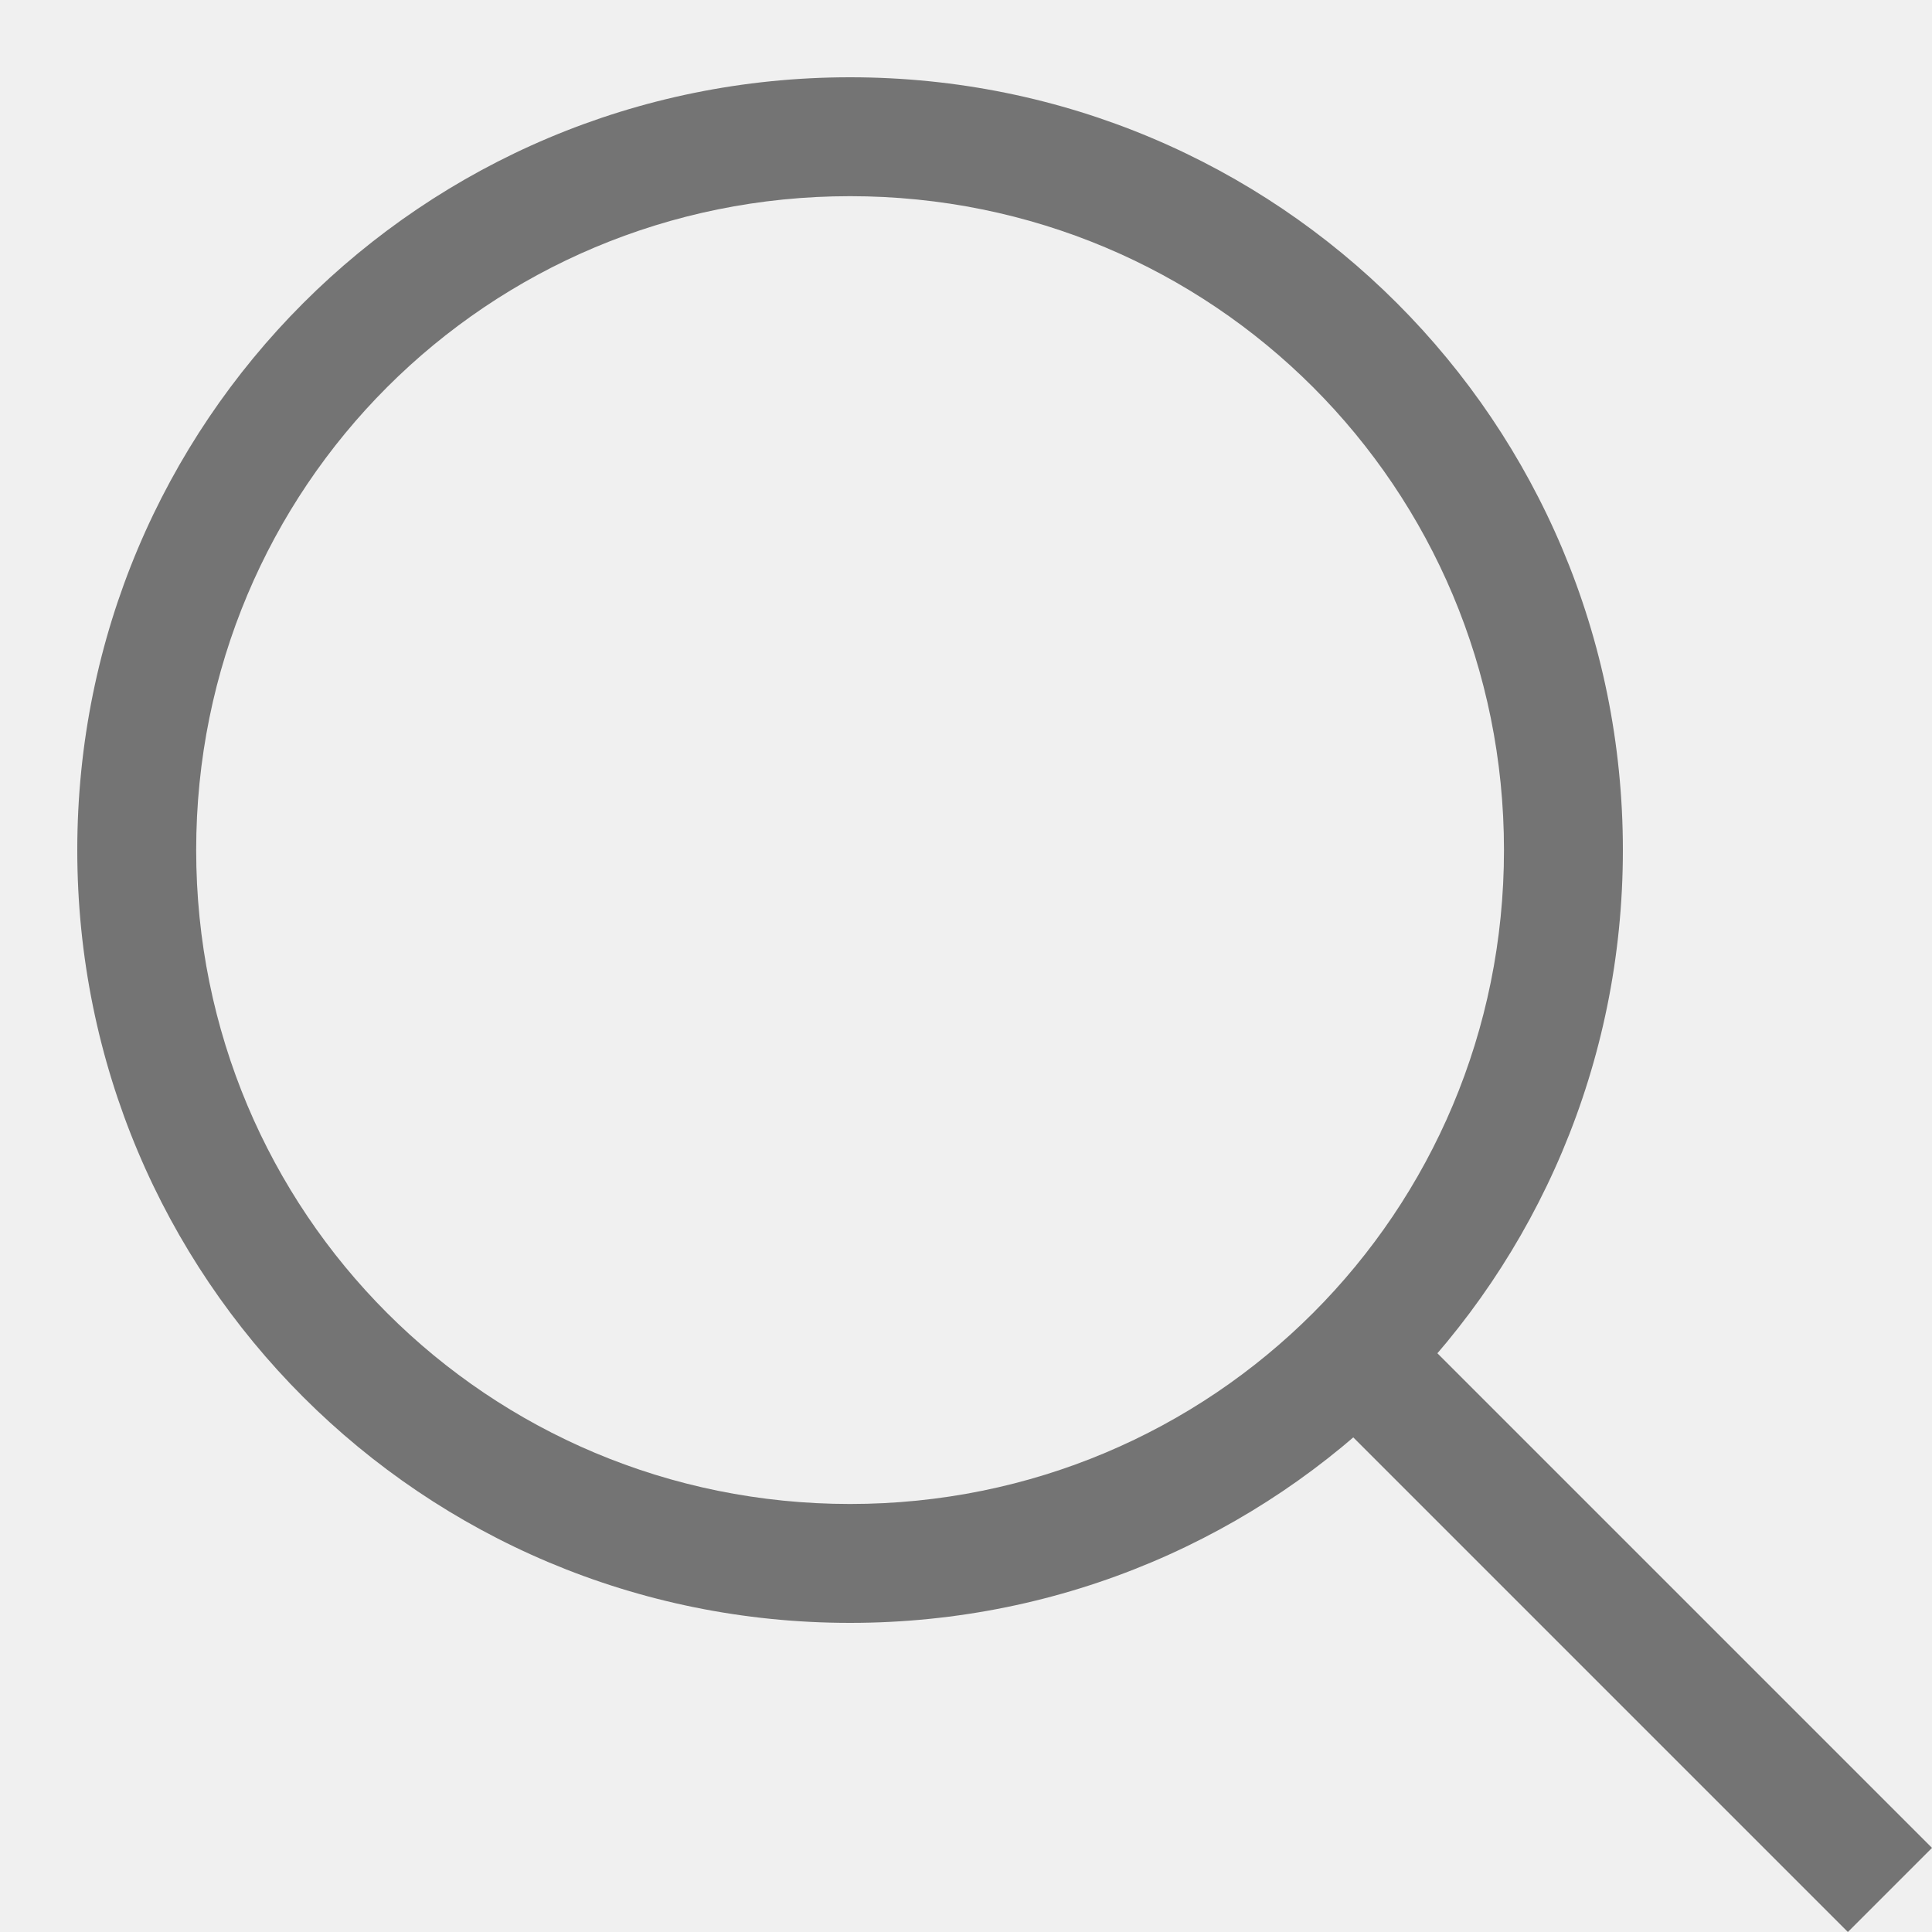
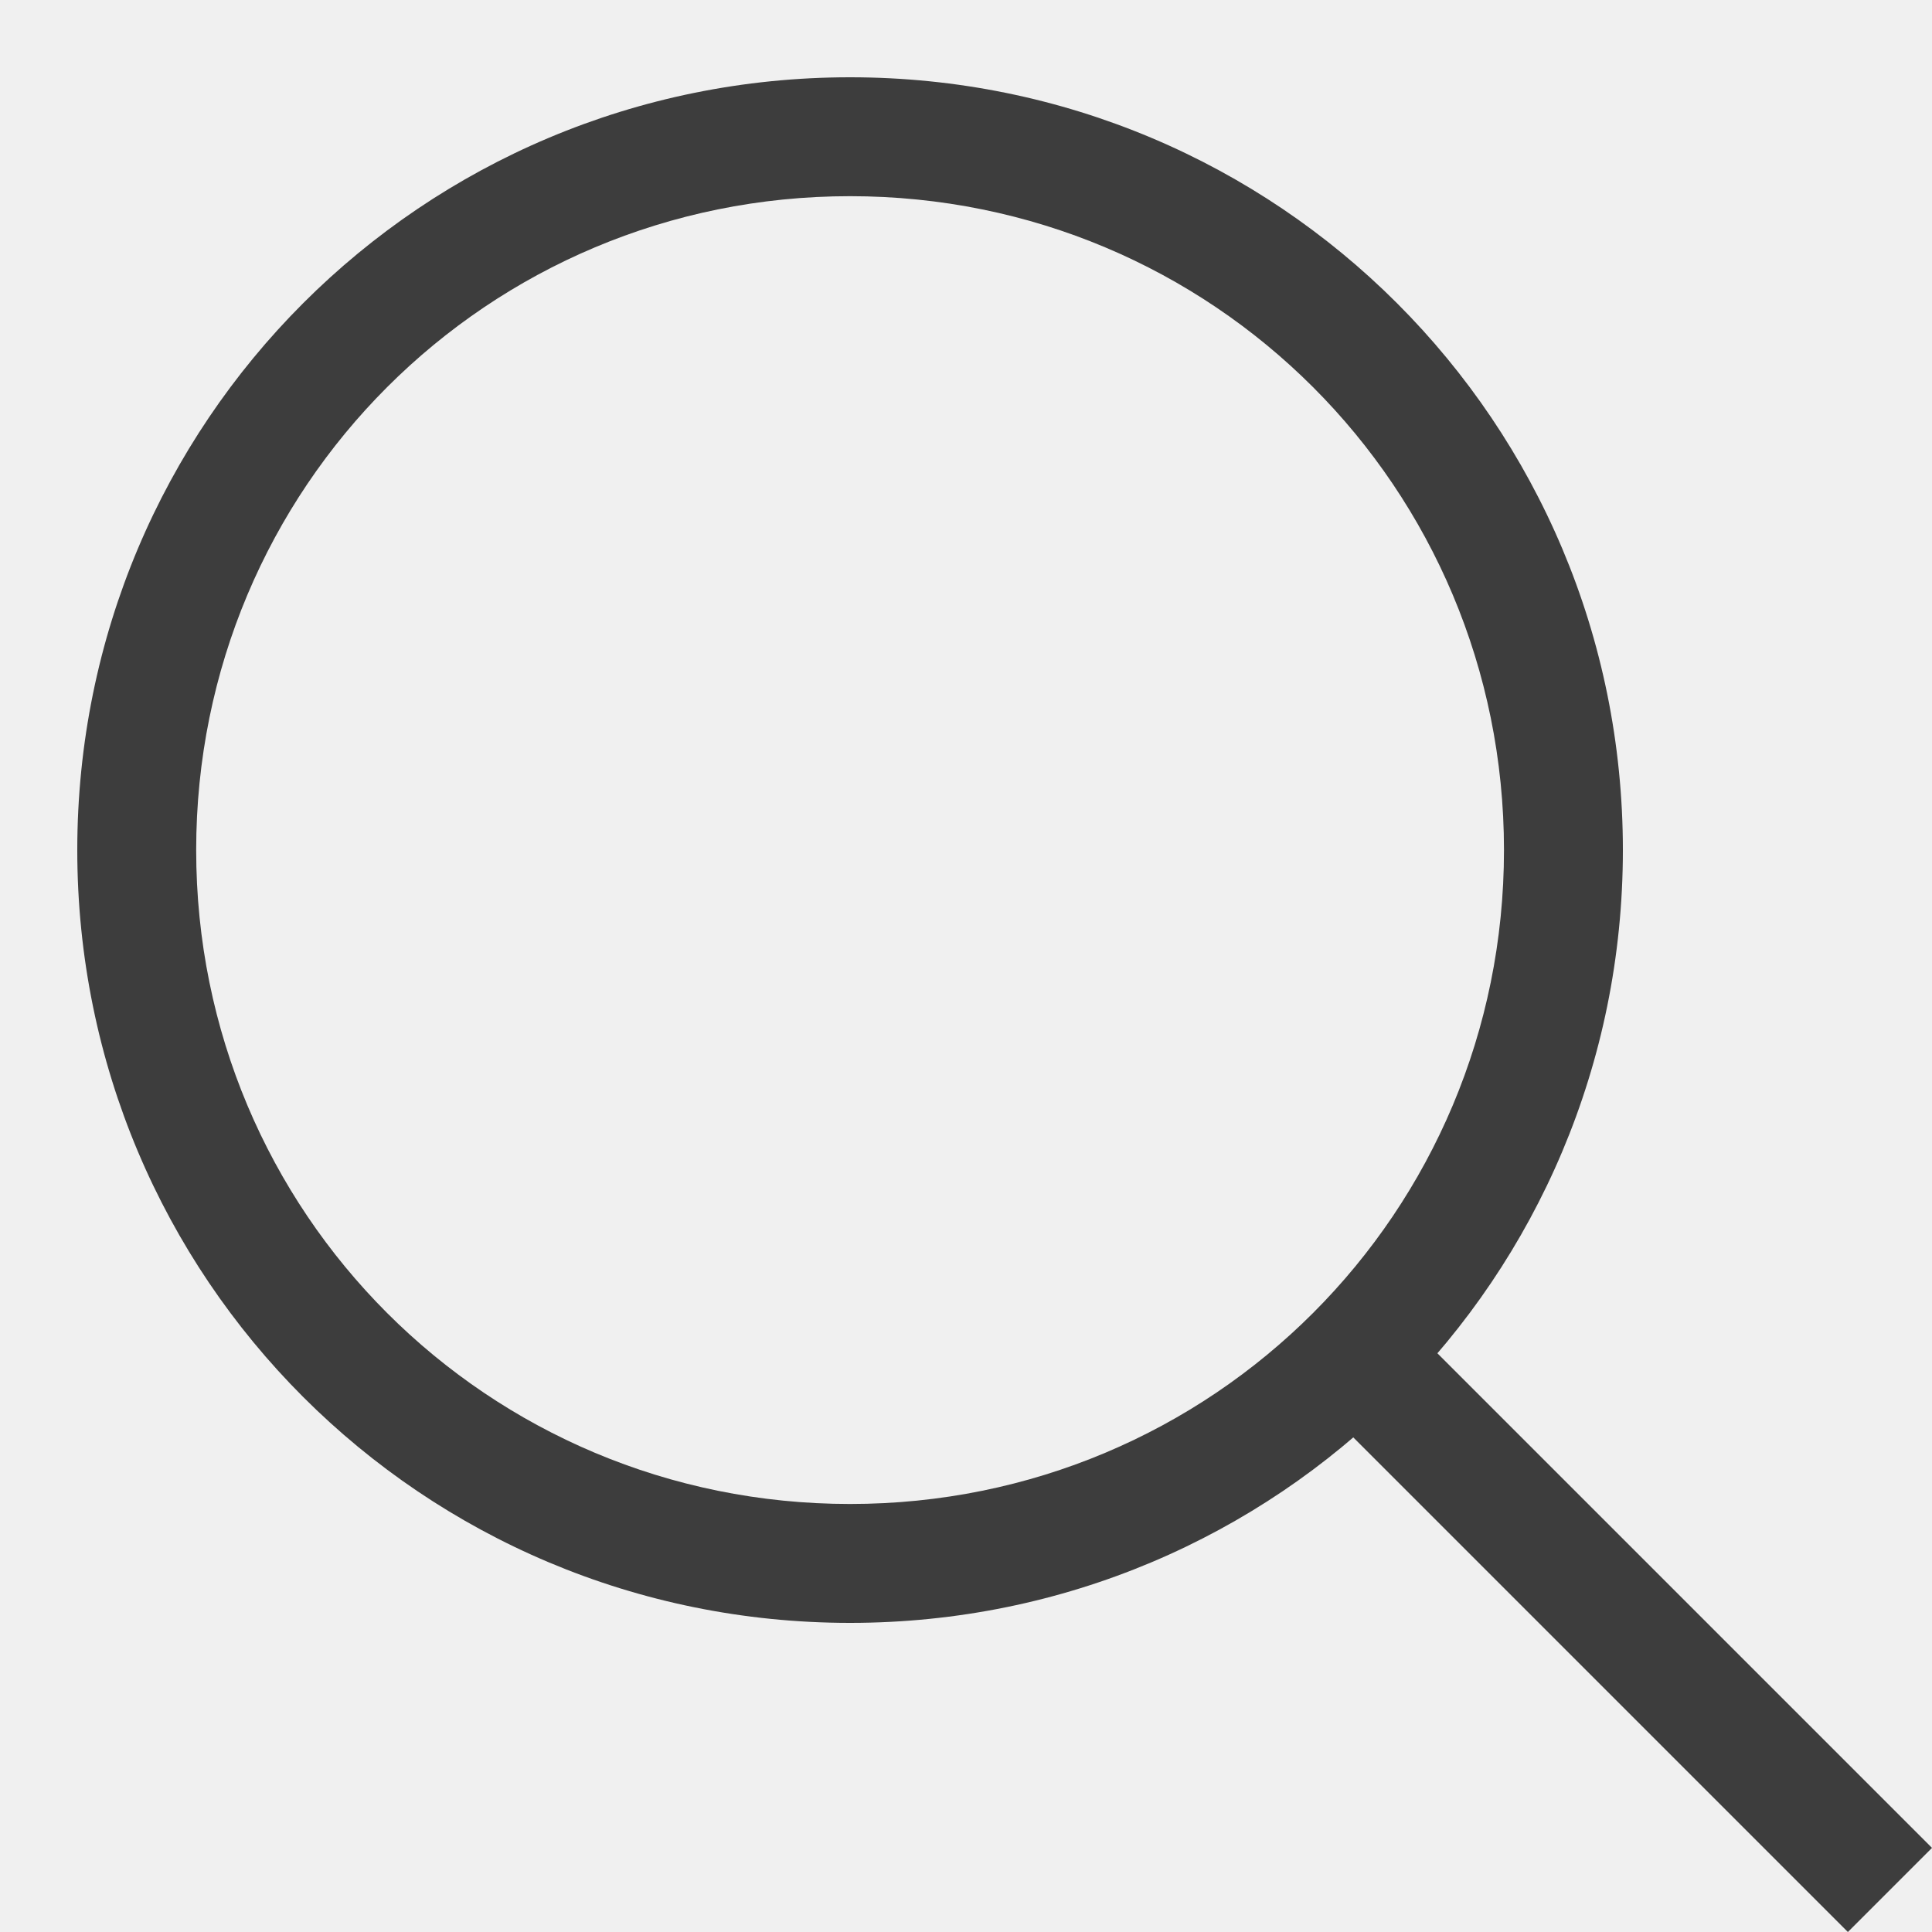
<svg xmlns="http://www.w3.org/2000/svg" width="24" height="24" viewBox="0 0 24 24" fill="none">
  <g clip-path="url(#clip0_688_432)">
-     <path d="M10.56 20.16C5.243 20.16 0.96 15.877 0.96 10.56C0.96 5.243 5.243 0.96 10.56 0.96C15.877 0.96 20.16 5.243 20.16 10.56C20.16 15.877 15.877 20.16 10.56 20.16ZM10.56 2.437C6.055 2.437 2.437 6.055 2.437 10.56C2.437 15.065 6.055 18.683 10.56 18.683C15.065 18.683 18.683 15.065 18.683 10.56C18.683 6.055 15.065 2.437 10.56 2.437Z" fill="#747474" />
-     <path d="M17.365 16.32L24 22.955L22.955 24L16.32 17.365L17.365 16.32Z" fill="#747474" />
+     <path d="M10.56 20.16C5.243 20.16 0.96 15.877 0.96 10.56C0.96 5.243 5.243 0.96 10.56 0.96C15.877 0.96 20.16 5.243 20.16 10.56C20.16 15.877 15.877 20.16 10.56 20.16ZM10.56 2.437C6.055 2.437 2.437 6.055 2.437 10.56C2.437 15.065 6.055 18.683 10.56 18.683C15.065 18.683 18.683 15.065 18.683 10.56C18.683 6.055 15.065 2.437 10.56 2.437Z" fill="#3D3D3D" />
+     <path d="M17.365 16.32L24 22.955L22.955 24L16.32 17.365L17.365 16.32Z" fill="#3D3D3D" />
  </g>
  <defs>
    <clipPath id="clip0_688_432">
      <rect width="24" height="24" fill="white" />
    </clipPath>
  </defs>
</svg>
